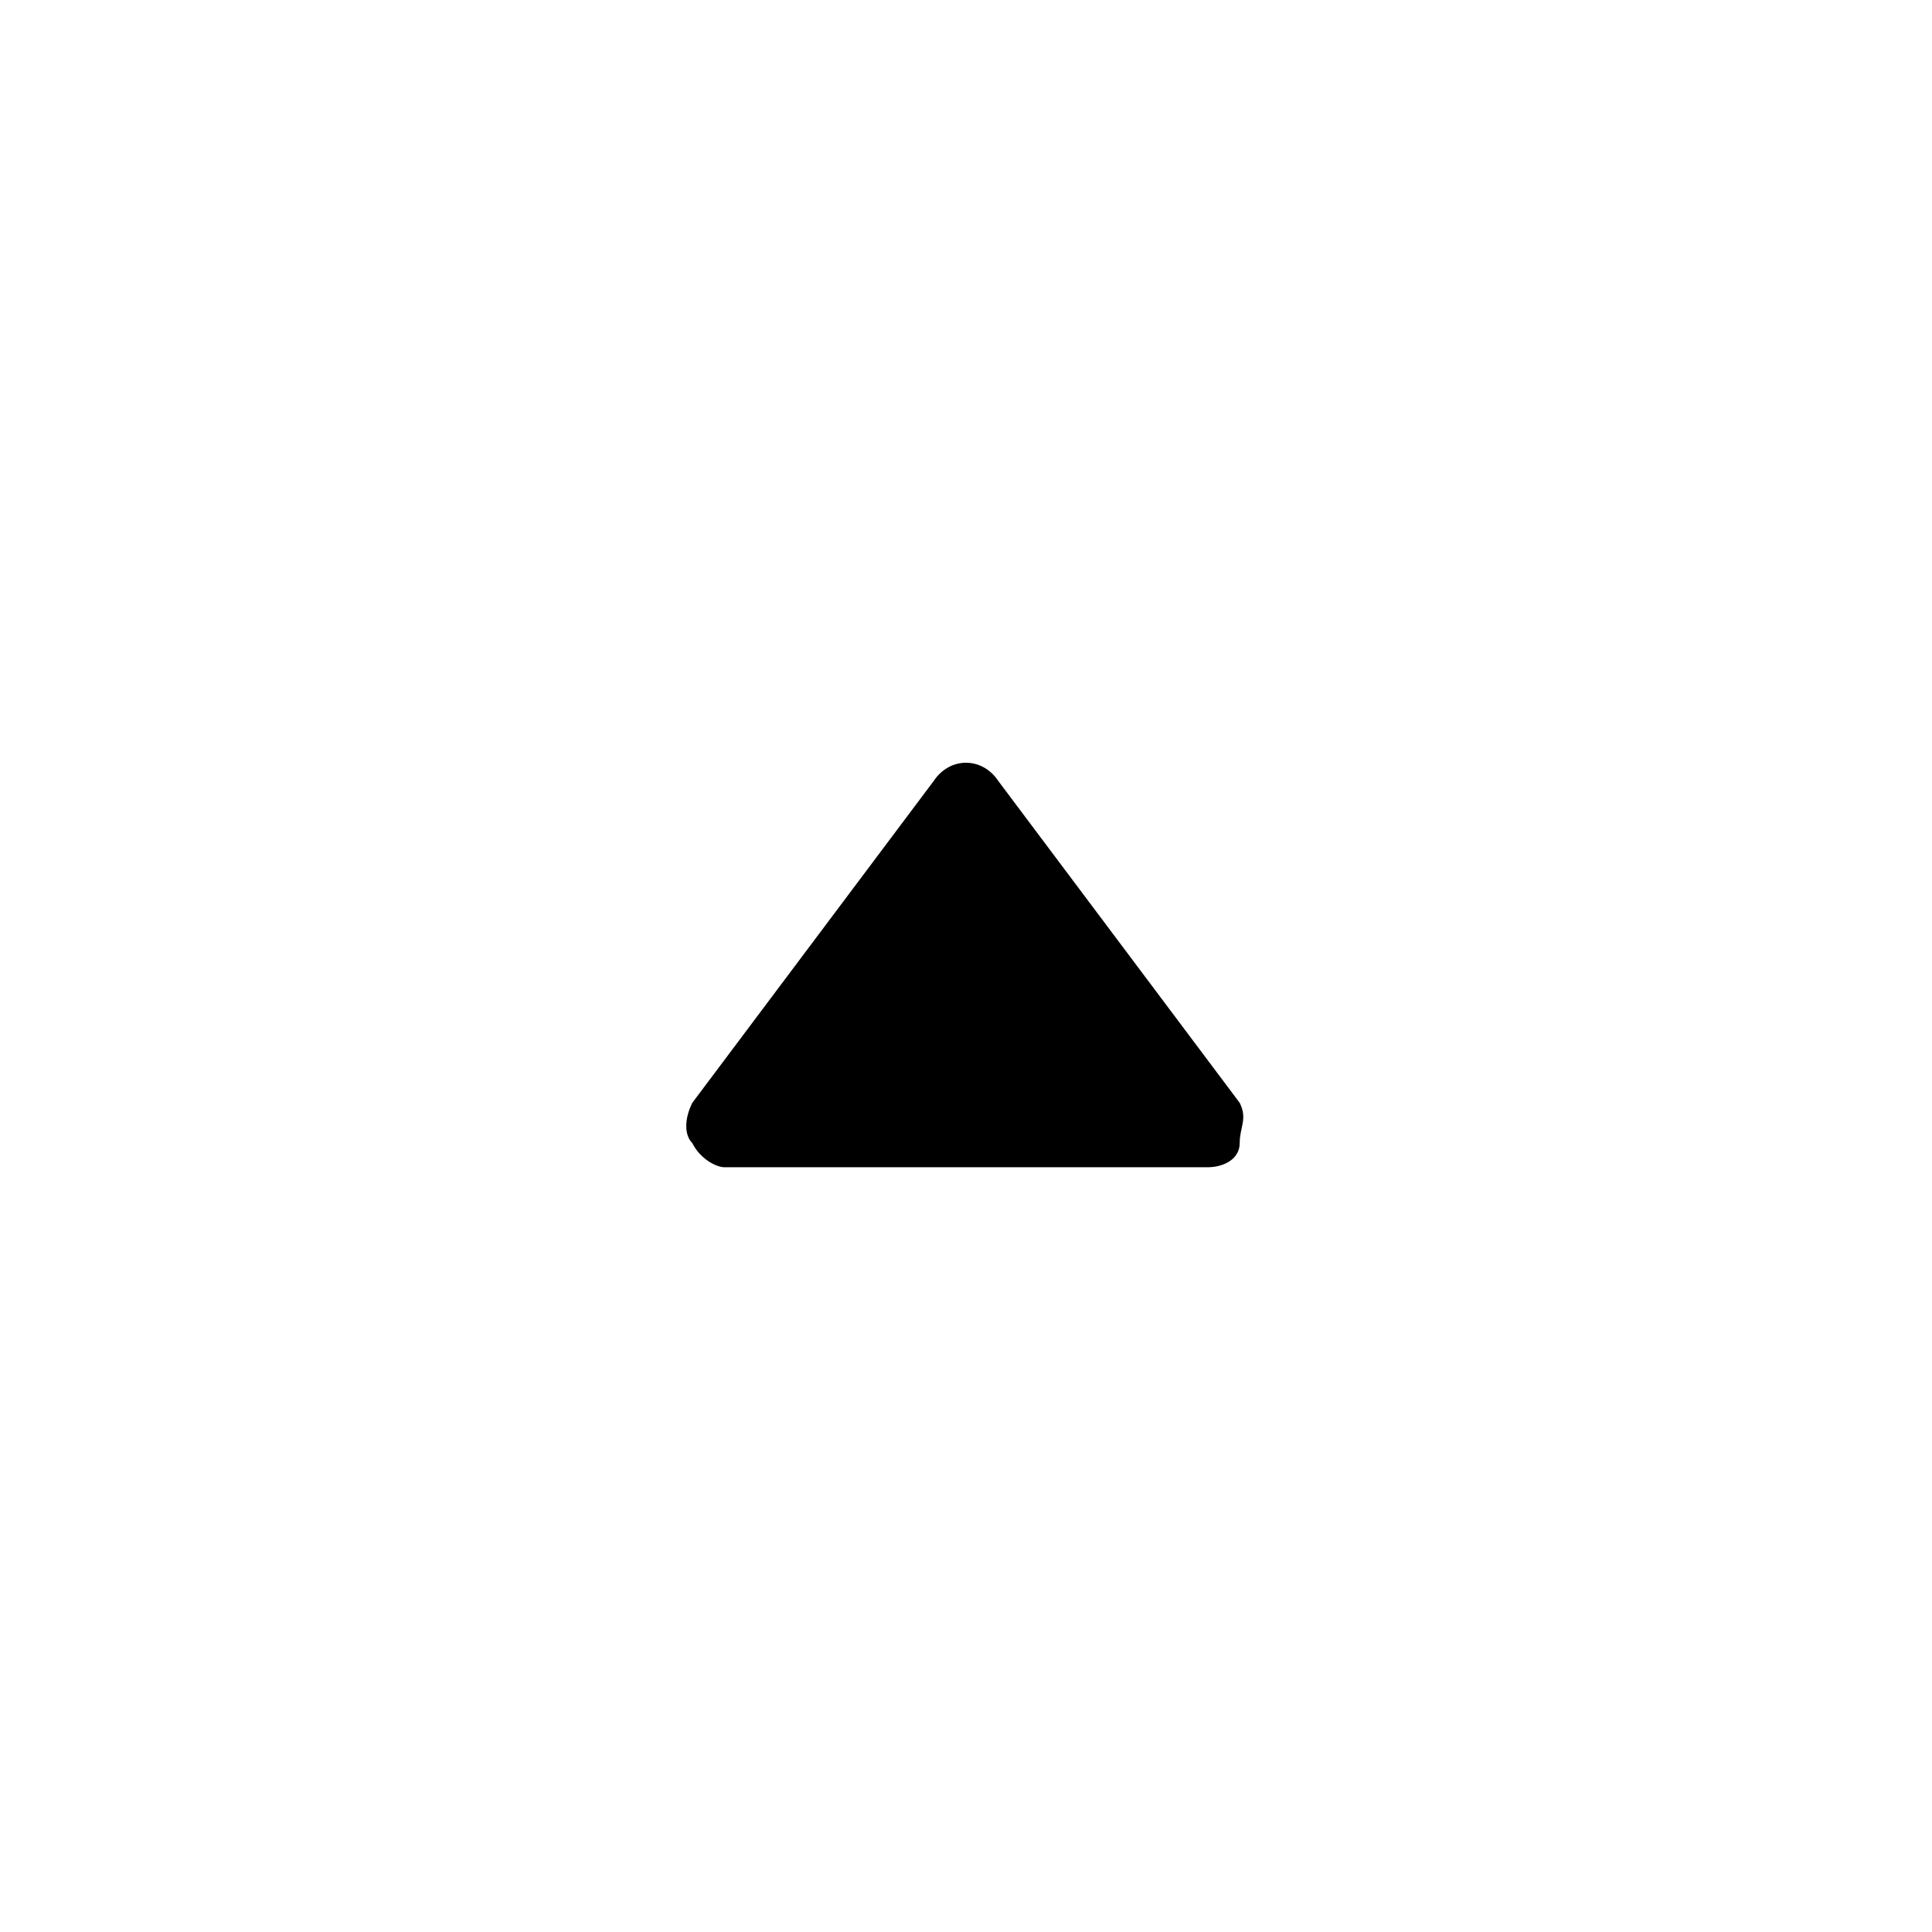
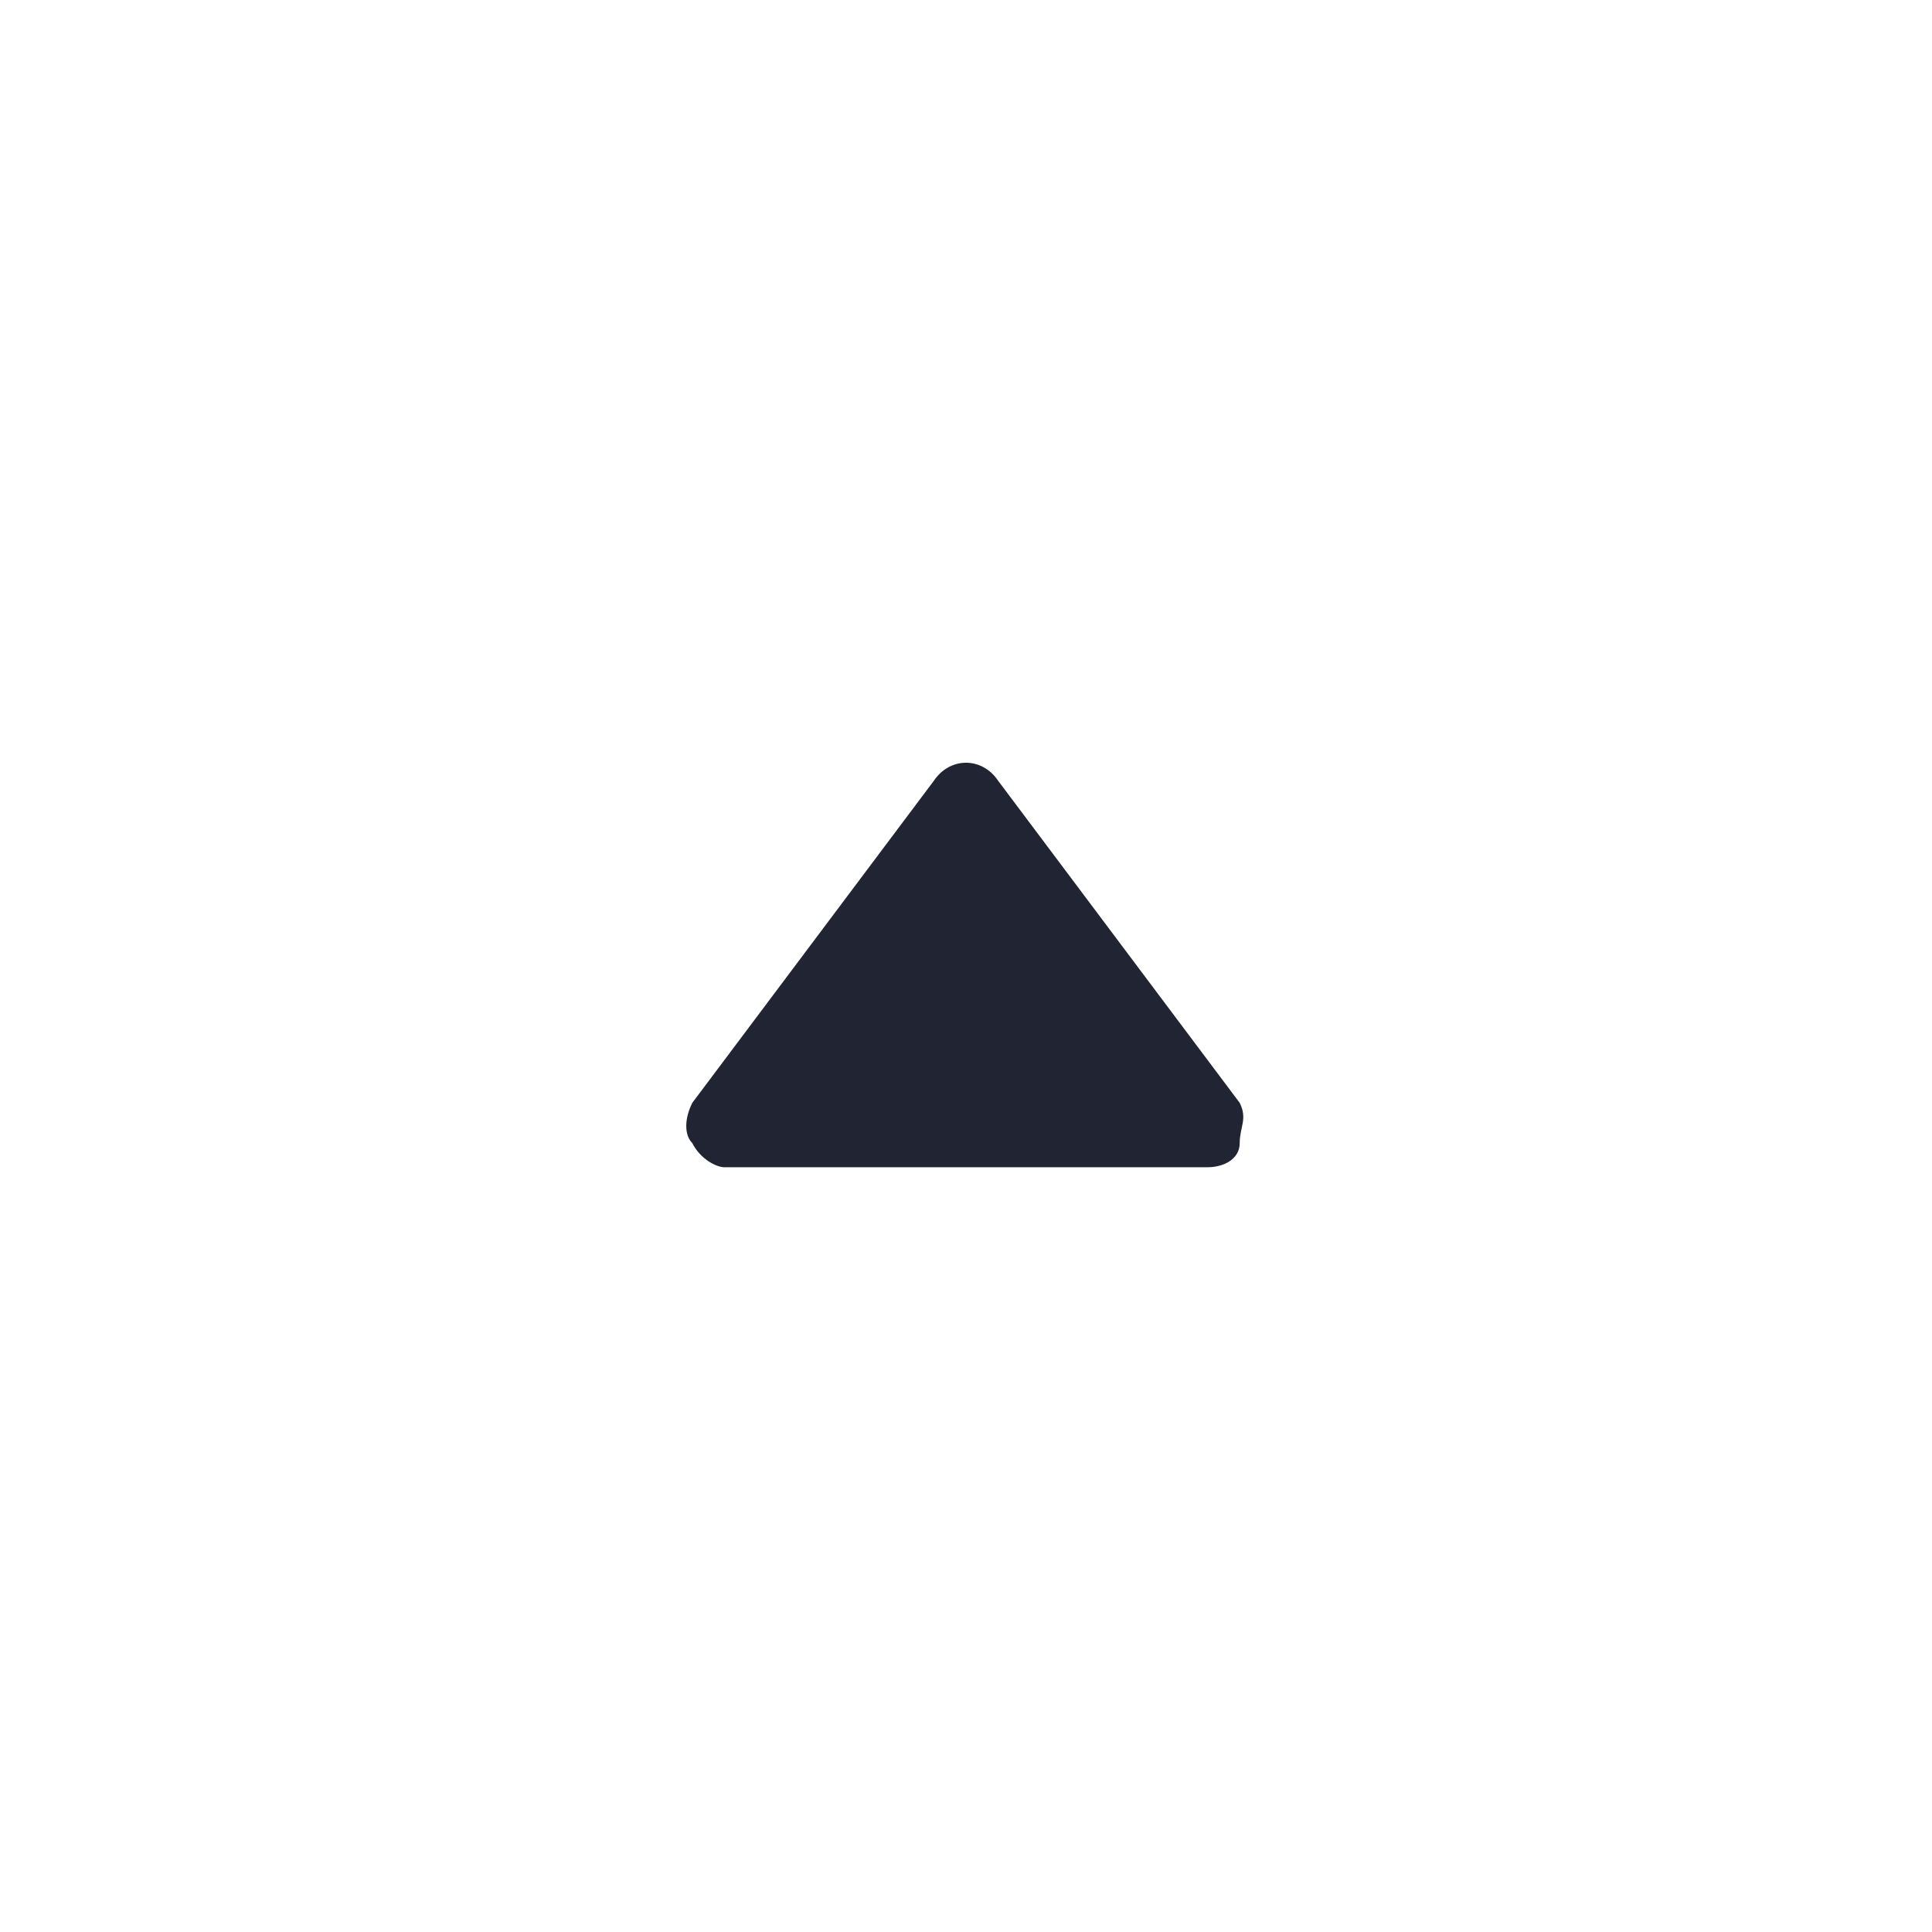
<svg xmlns="http://www.w3.org/2000/svg" version="1.1" id="Layer_1" x="0px" y="0px" viewBox="0 0 24 24" style="enable-background:new 0 0 24 24;" xml:space="preserve">
-   <path d="M15.4,13.7l-3-4c-0.2-0.3-0.6-0.3-0.8,0l-3,4c-0.1,0.2-0.1,0.4,0,0.5c0.1,0.2,0.3,0.3,0.4,0.3h6c0.2,0,0.4-0.1,0.4-0.3  S15.5,13.9,15.4,13.7z" />
+   <style type="text/css">
+ 	.st0{fill:#202433;}
+ </style>
+   <path class="st0" d="M15.4,13.7l-3-4c-0.2-0.3-0.6-0.3-0.8,0l-3,4c-0.1,0.2-0.1,0.4,0,0.5c0.1,0.2,0.3,0.3,0.4,0.3h6  c0.2,0,0.4-0.1,0.4-0.3S15.5,13.9,15.4,13.7z" />
</svg>
